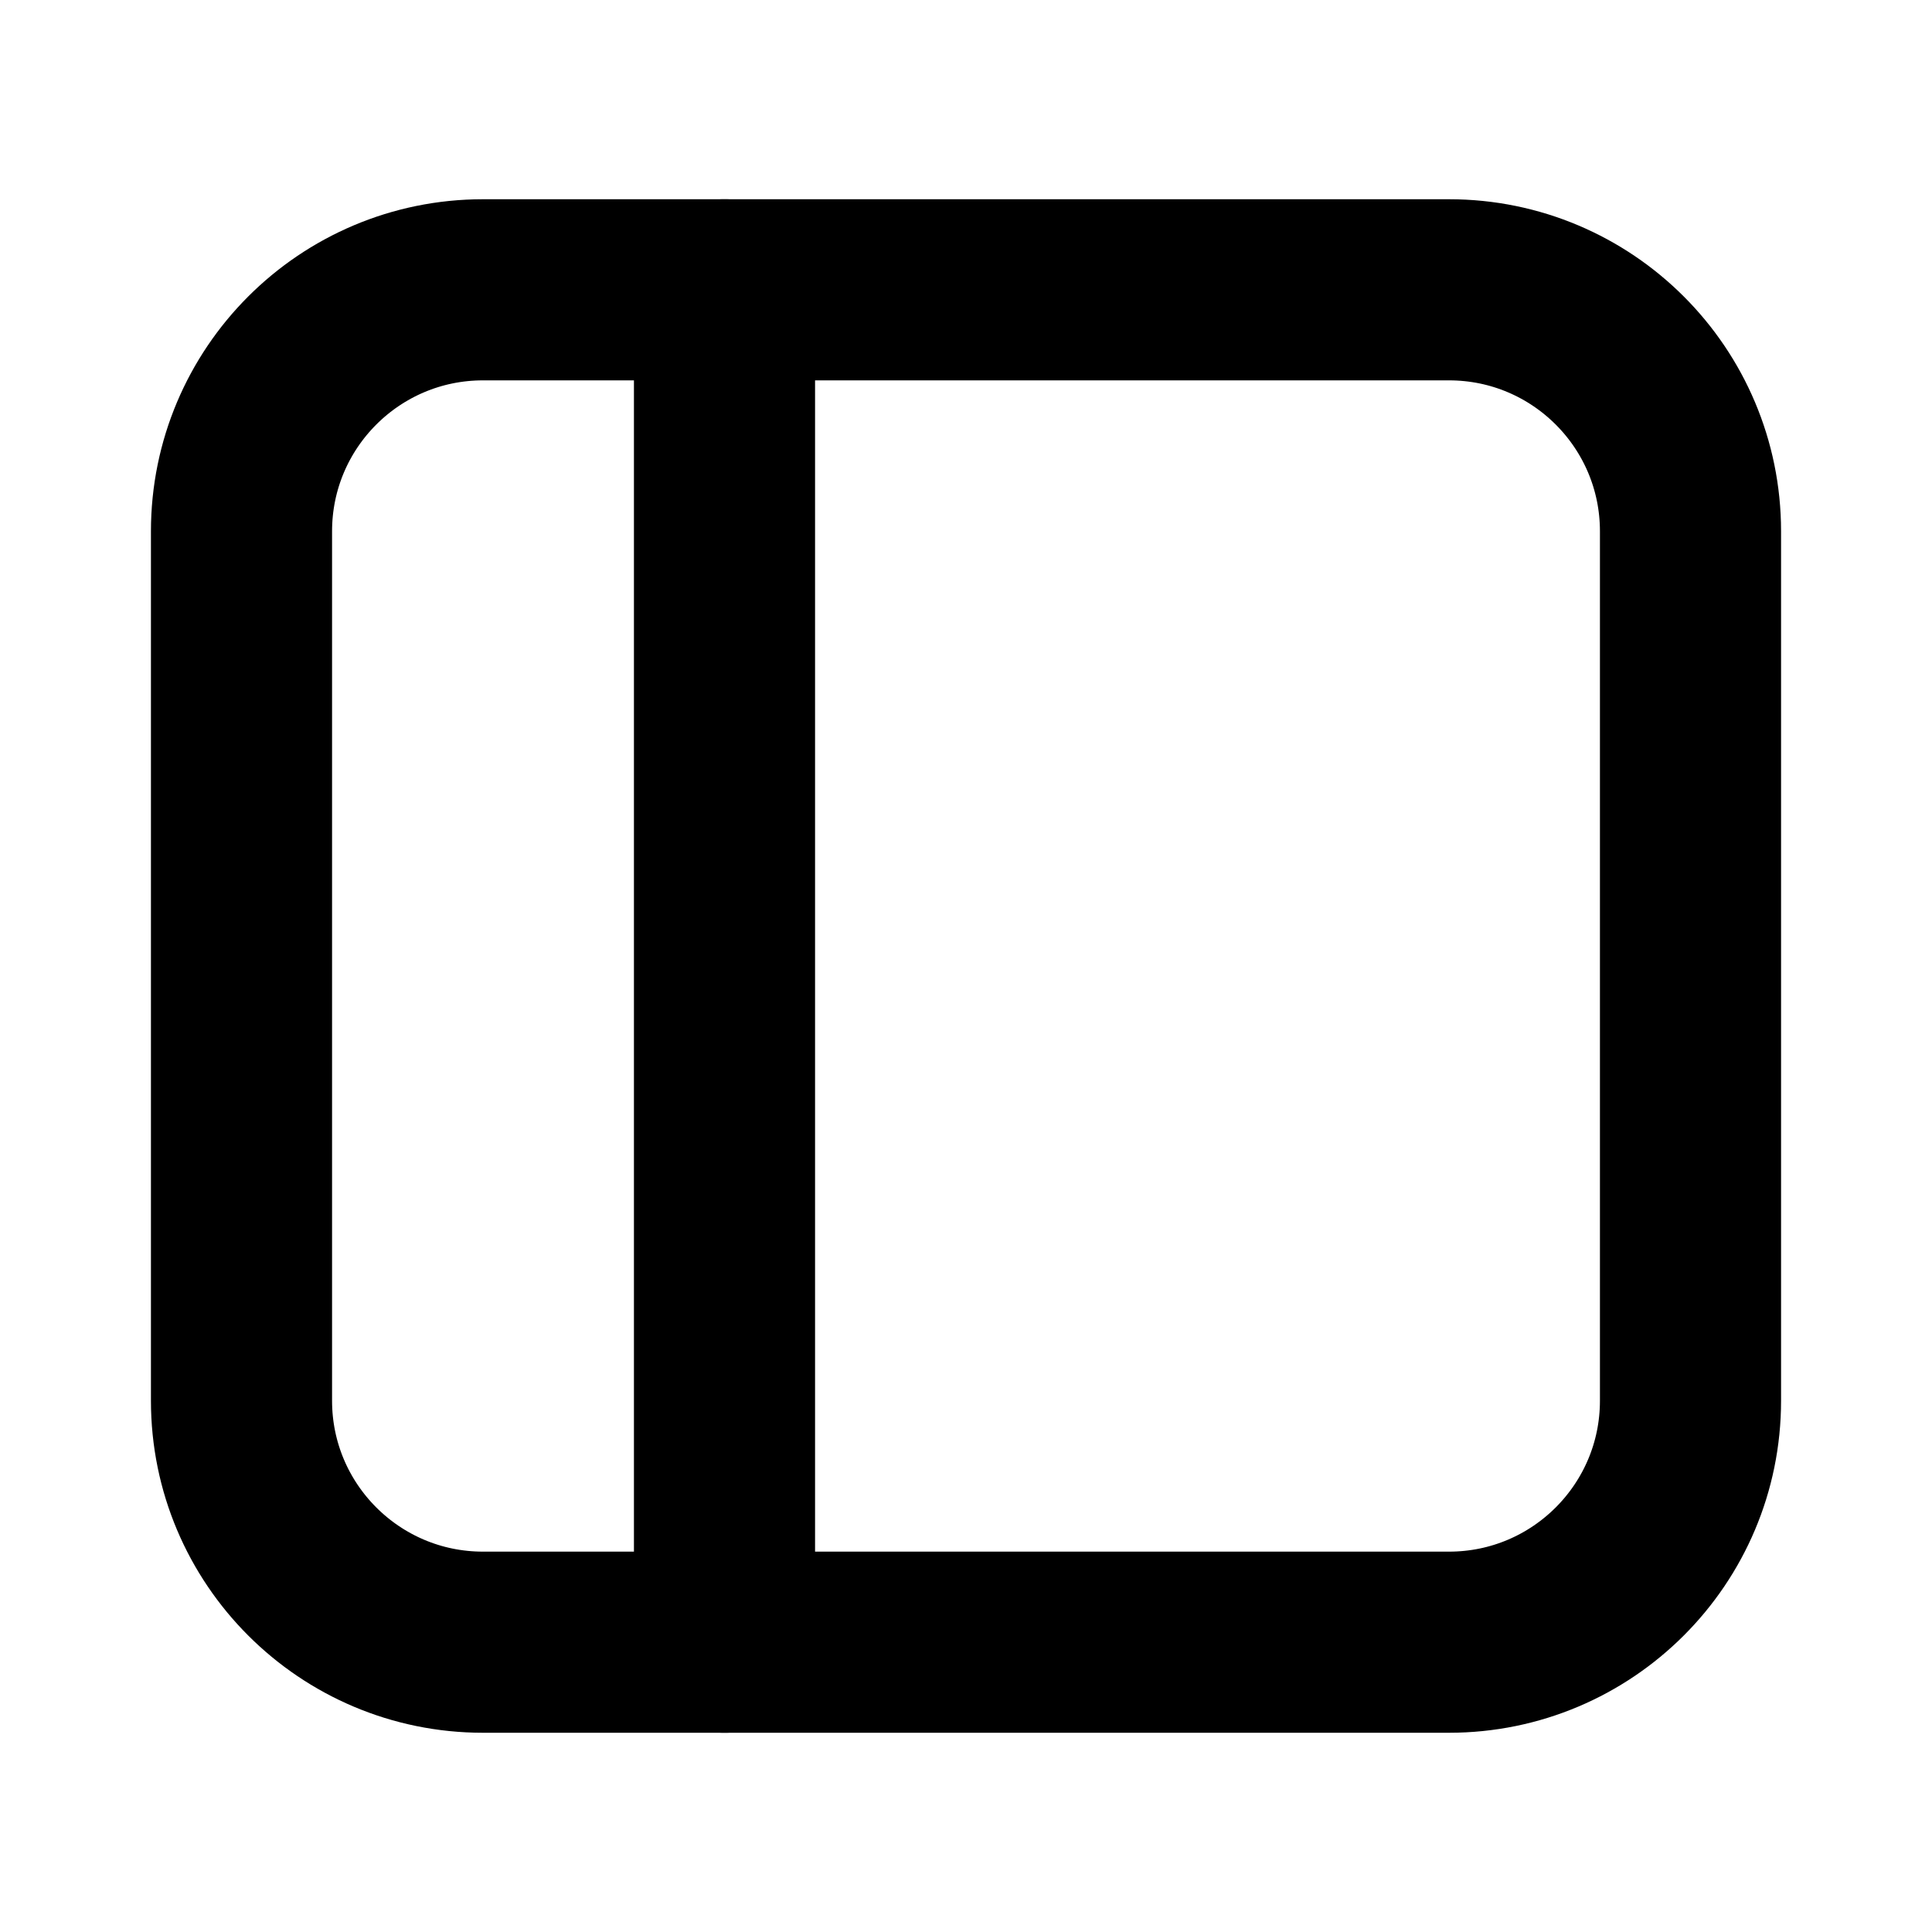
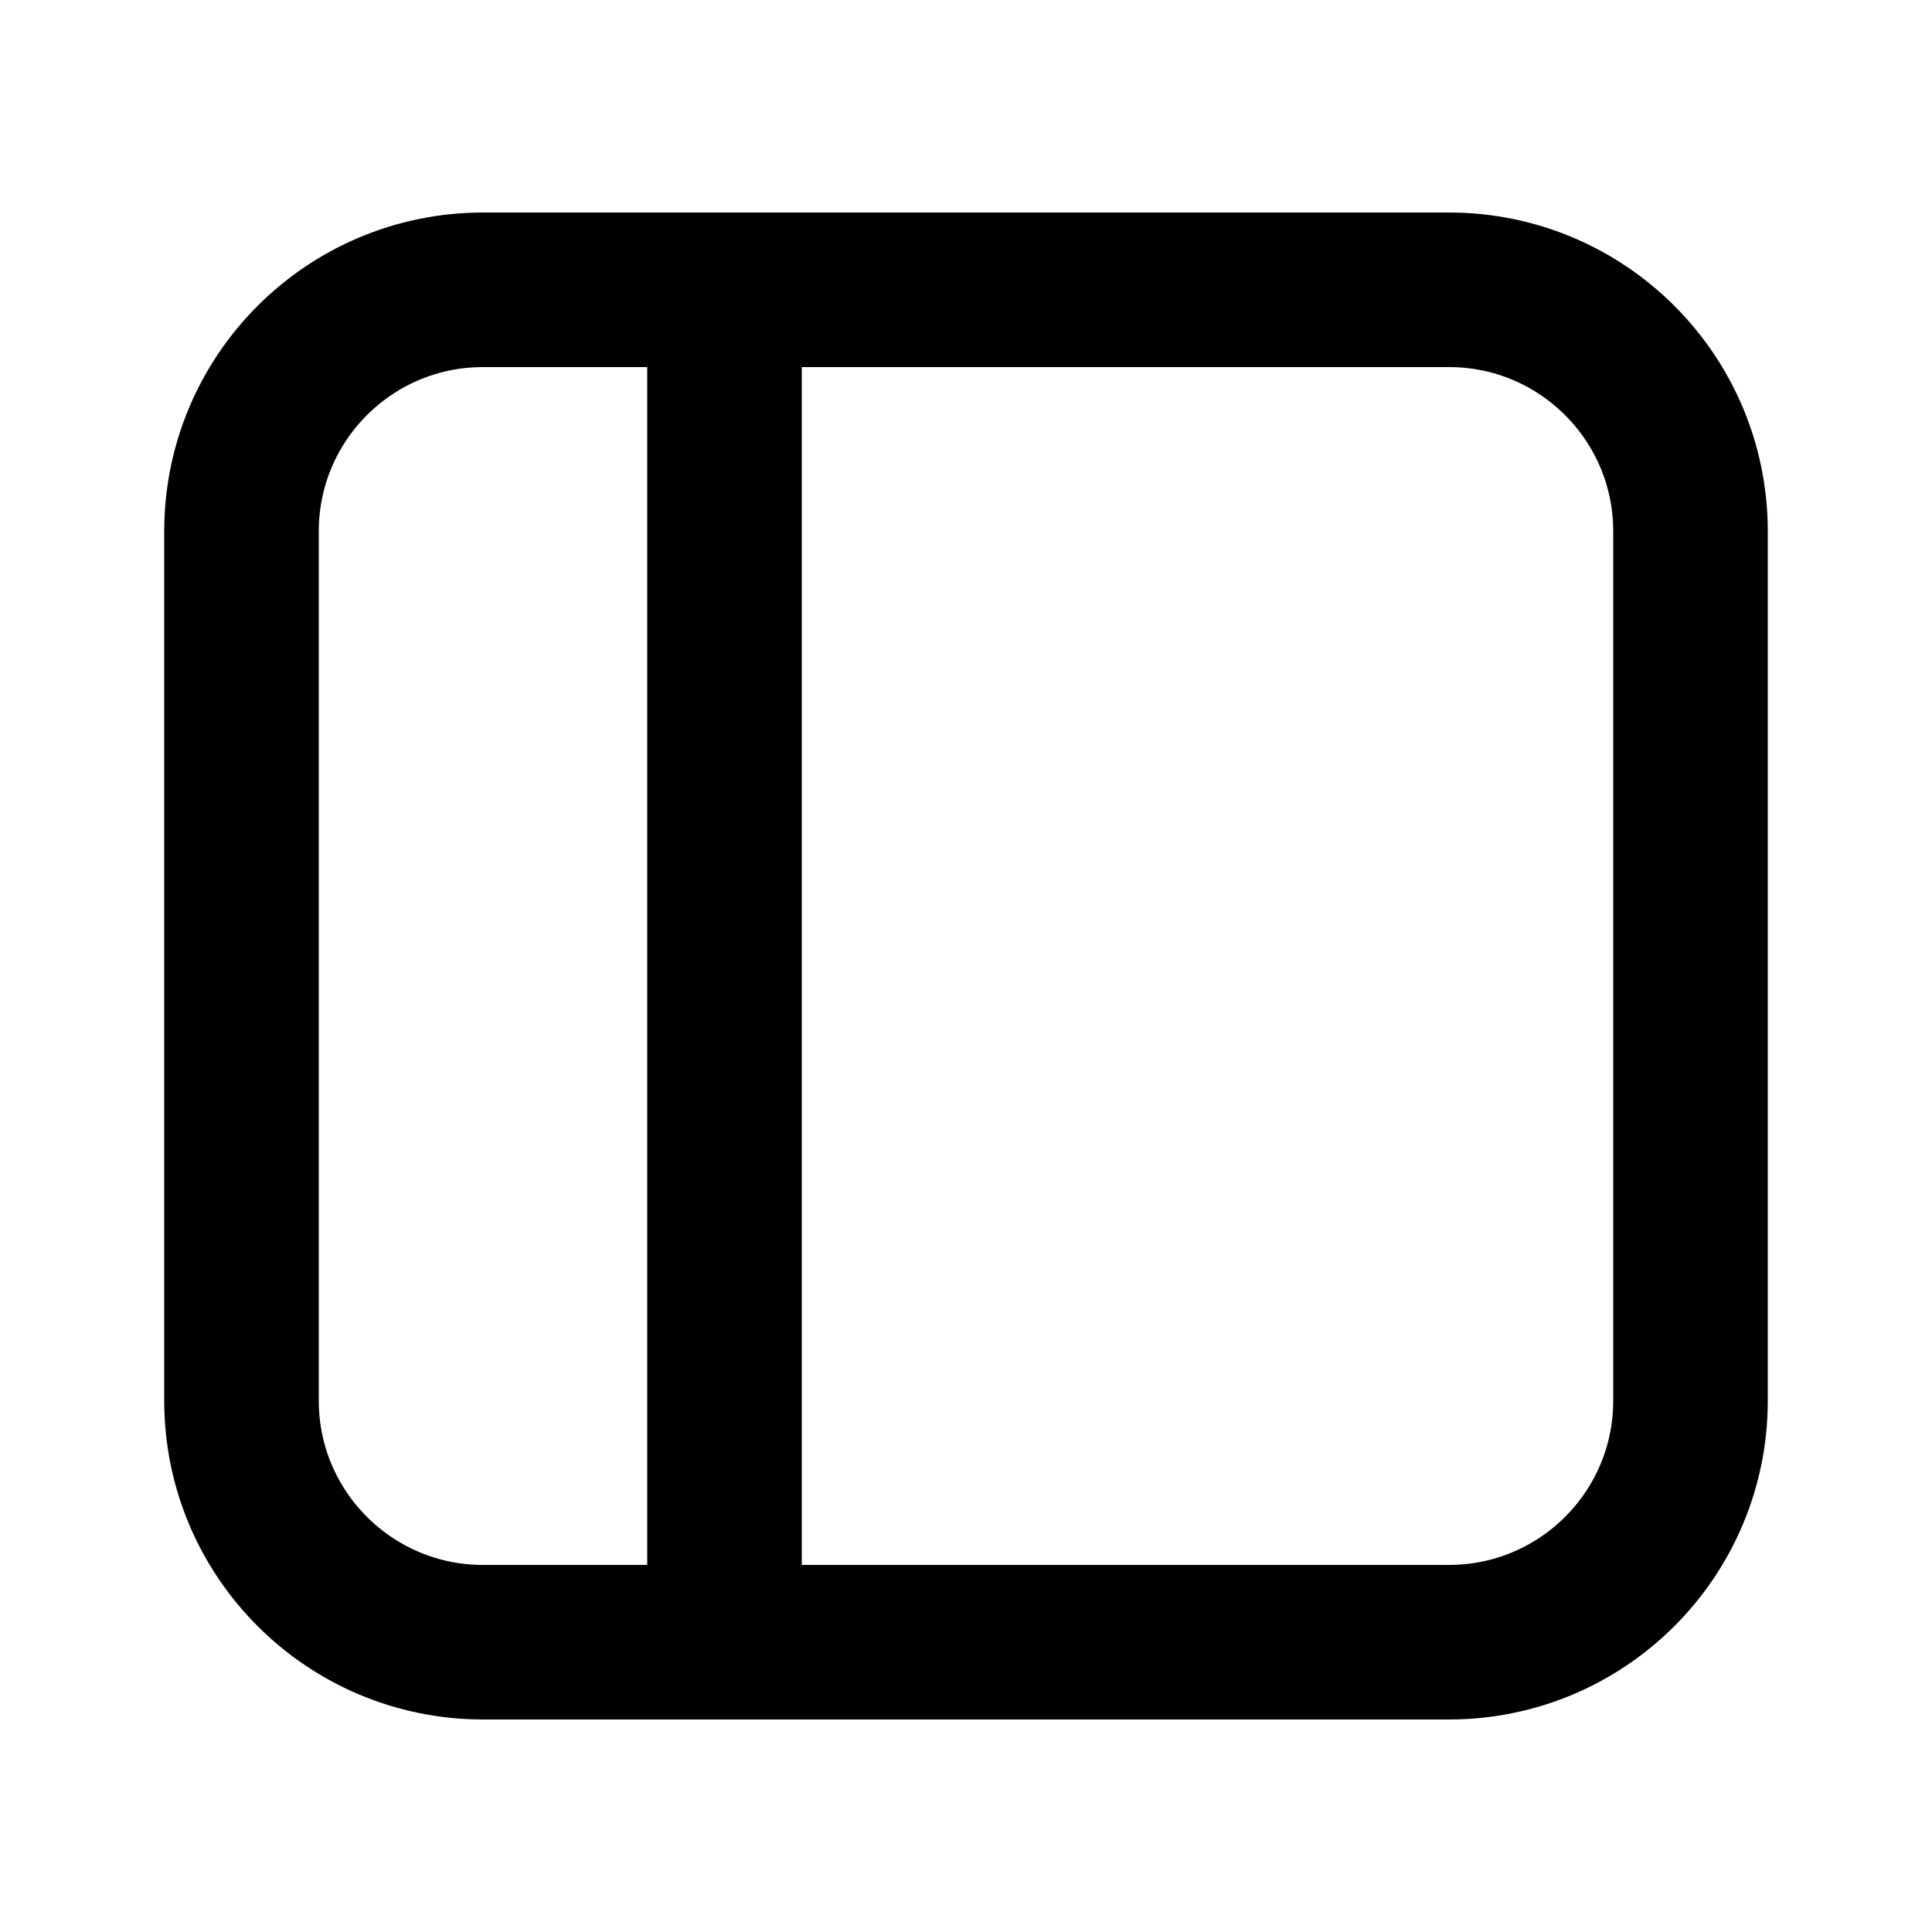
- <svg xmlns="http://www.w3.org/2000/svg" viewBox="0 0 20 20" fill="none" stroke="currentColor" stroke-width="1.875" stroke-linecap="round" stroke-linejoin="round">
+ <svg xmlns="http://www.w3.org/2000/svg" viewBox="0 0 20 20" fill="none" stroke="currentColor" stroke-width="1.6" stroke-linecap="round" stroke-linejoin="round">
  <rect x="2.5" y="3" width="15" height="14" rx="2.5" />
  <path d="M7.5 3v14" />
</svg>
